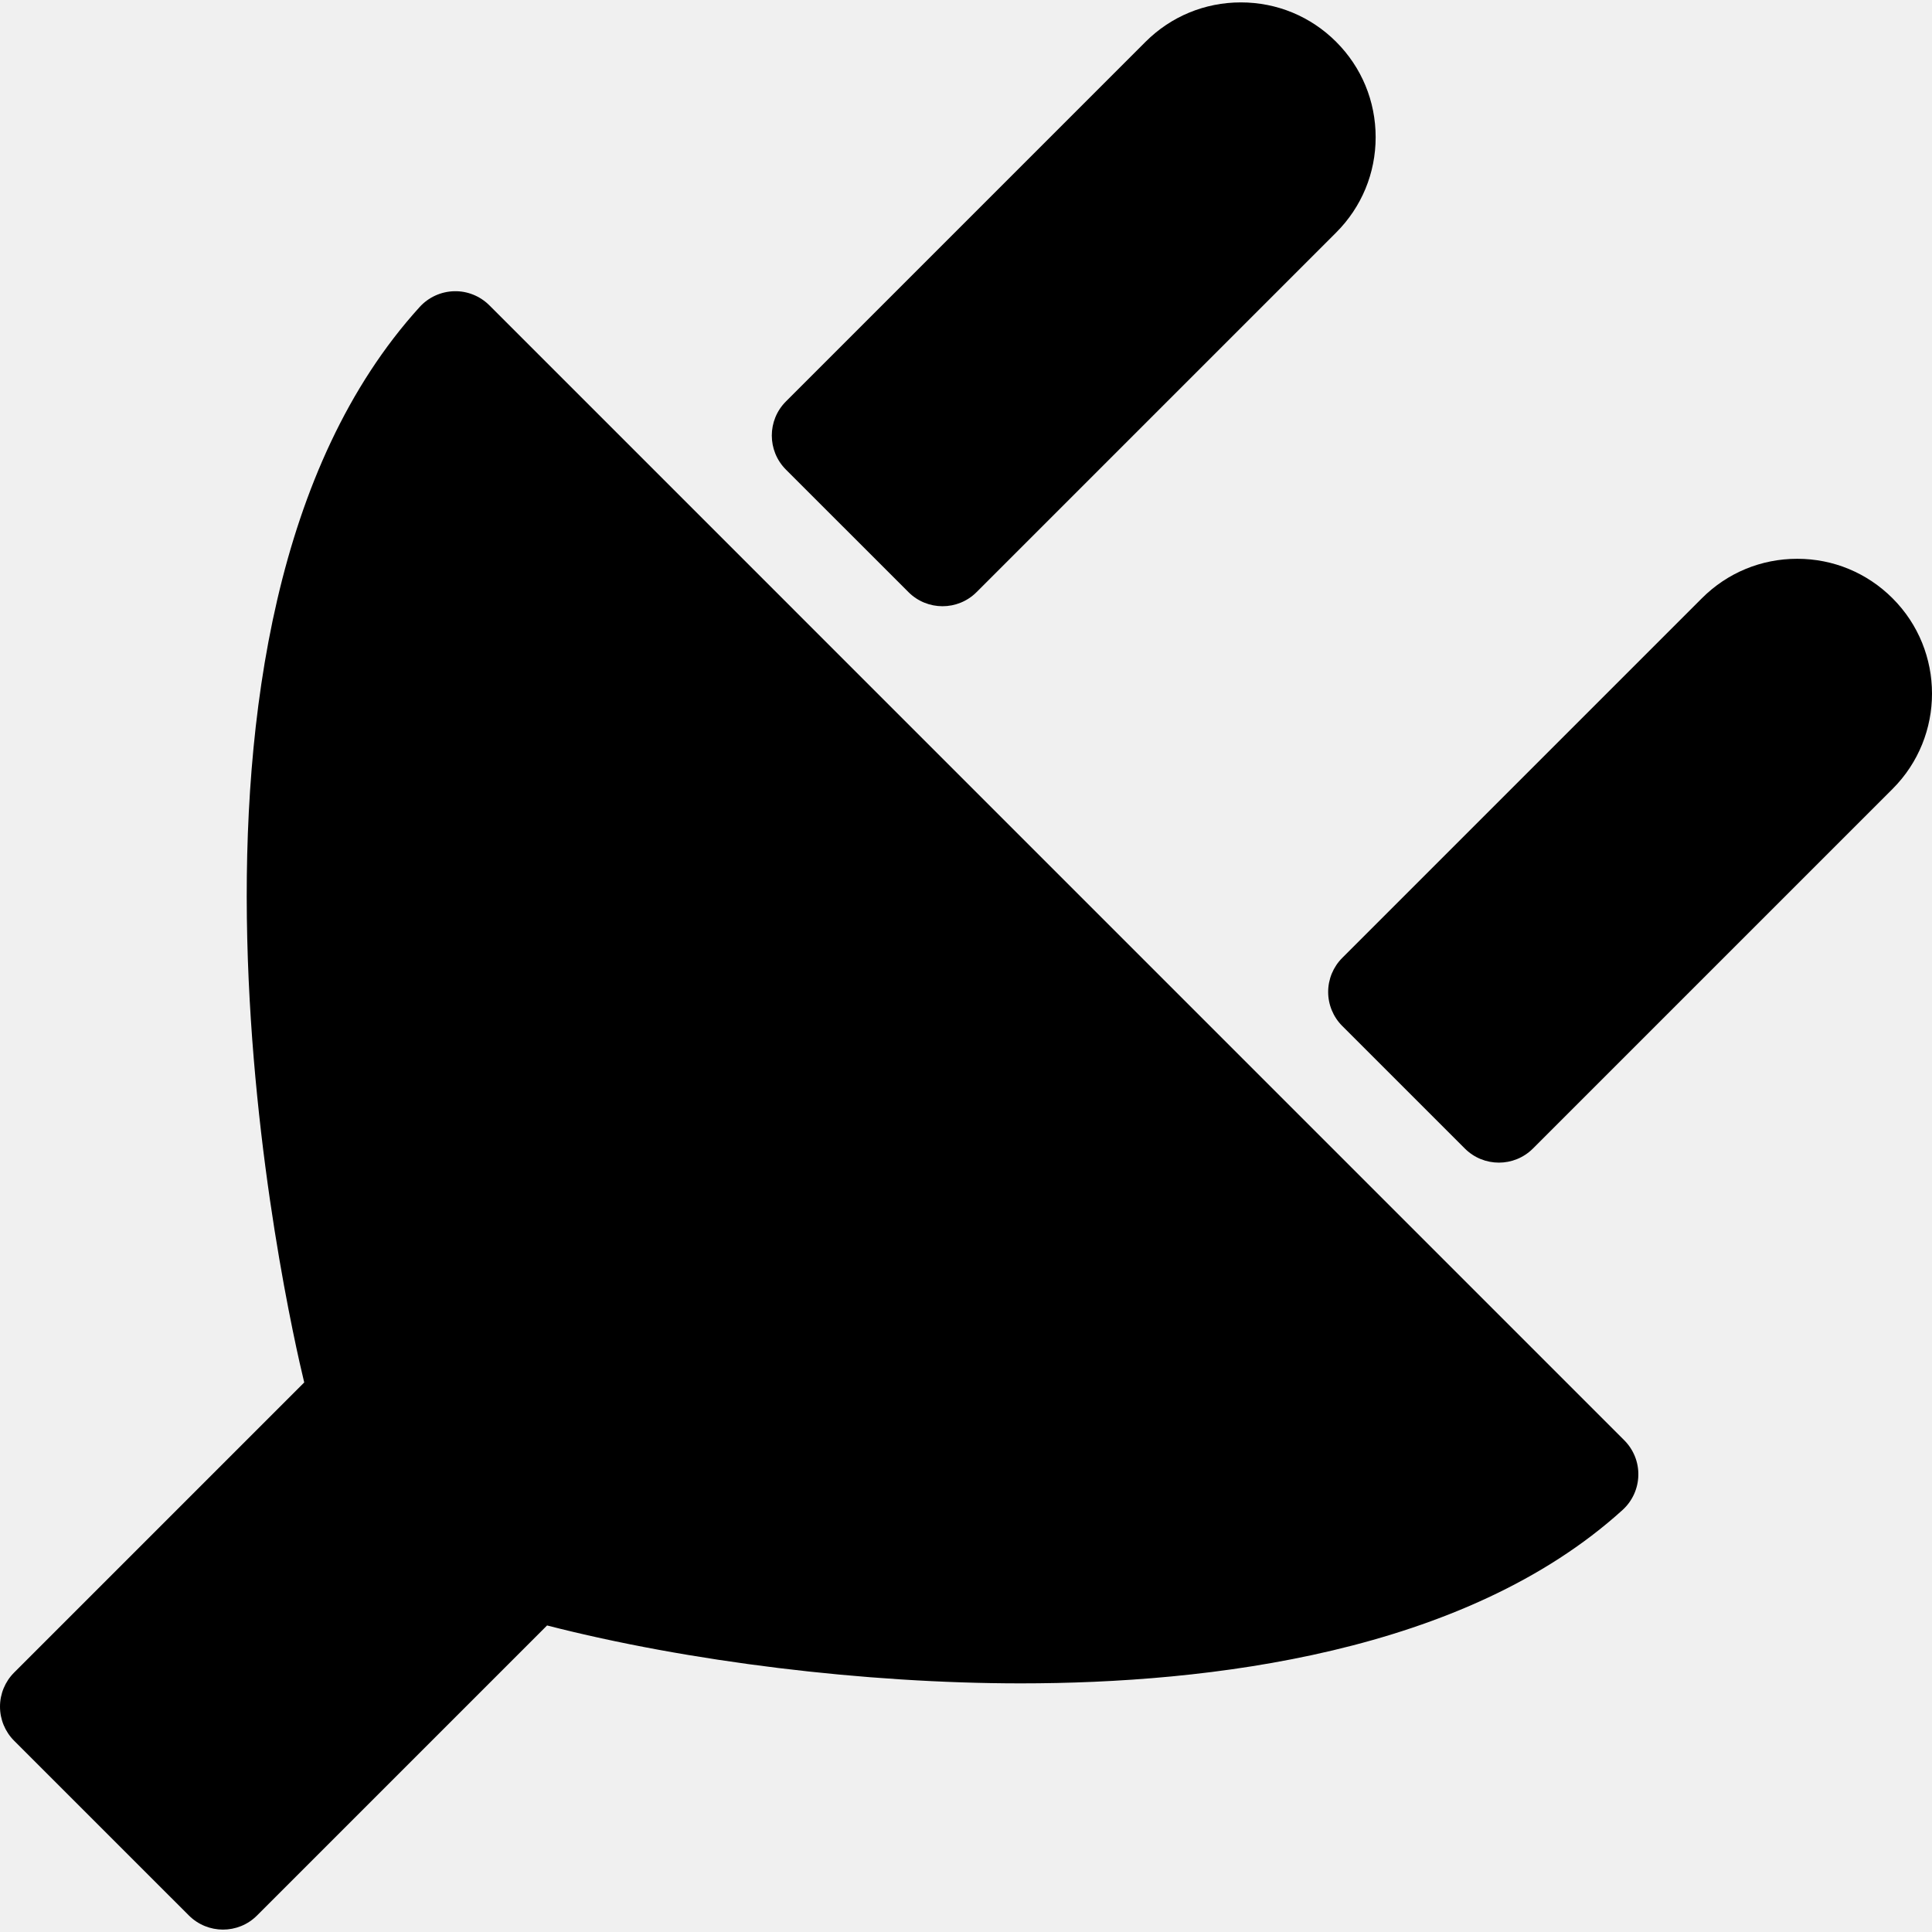
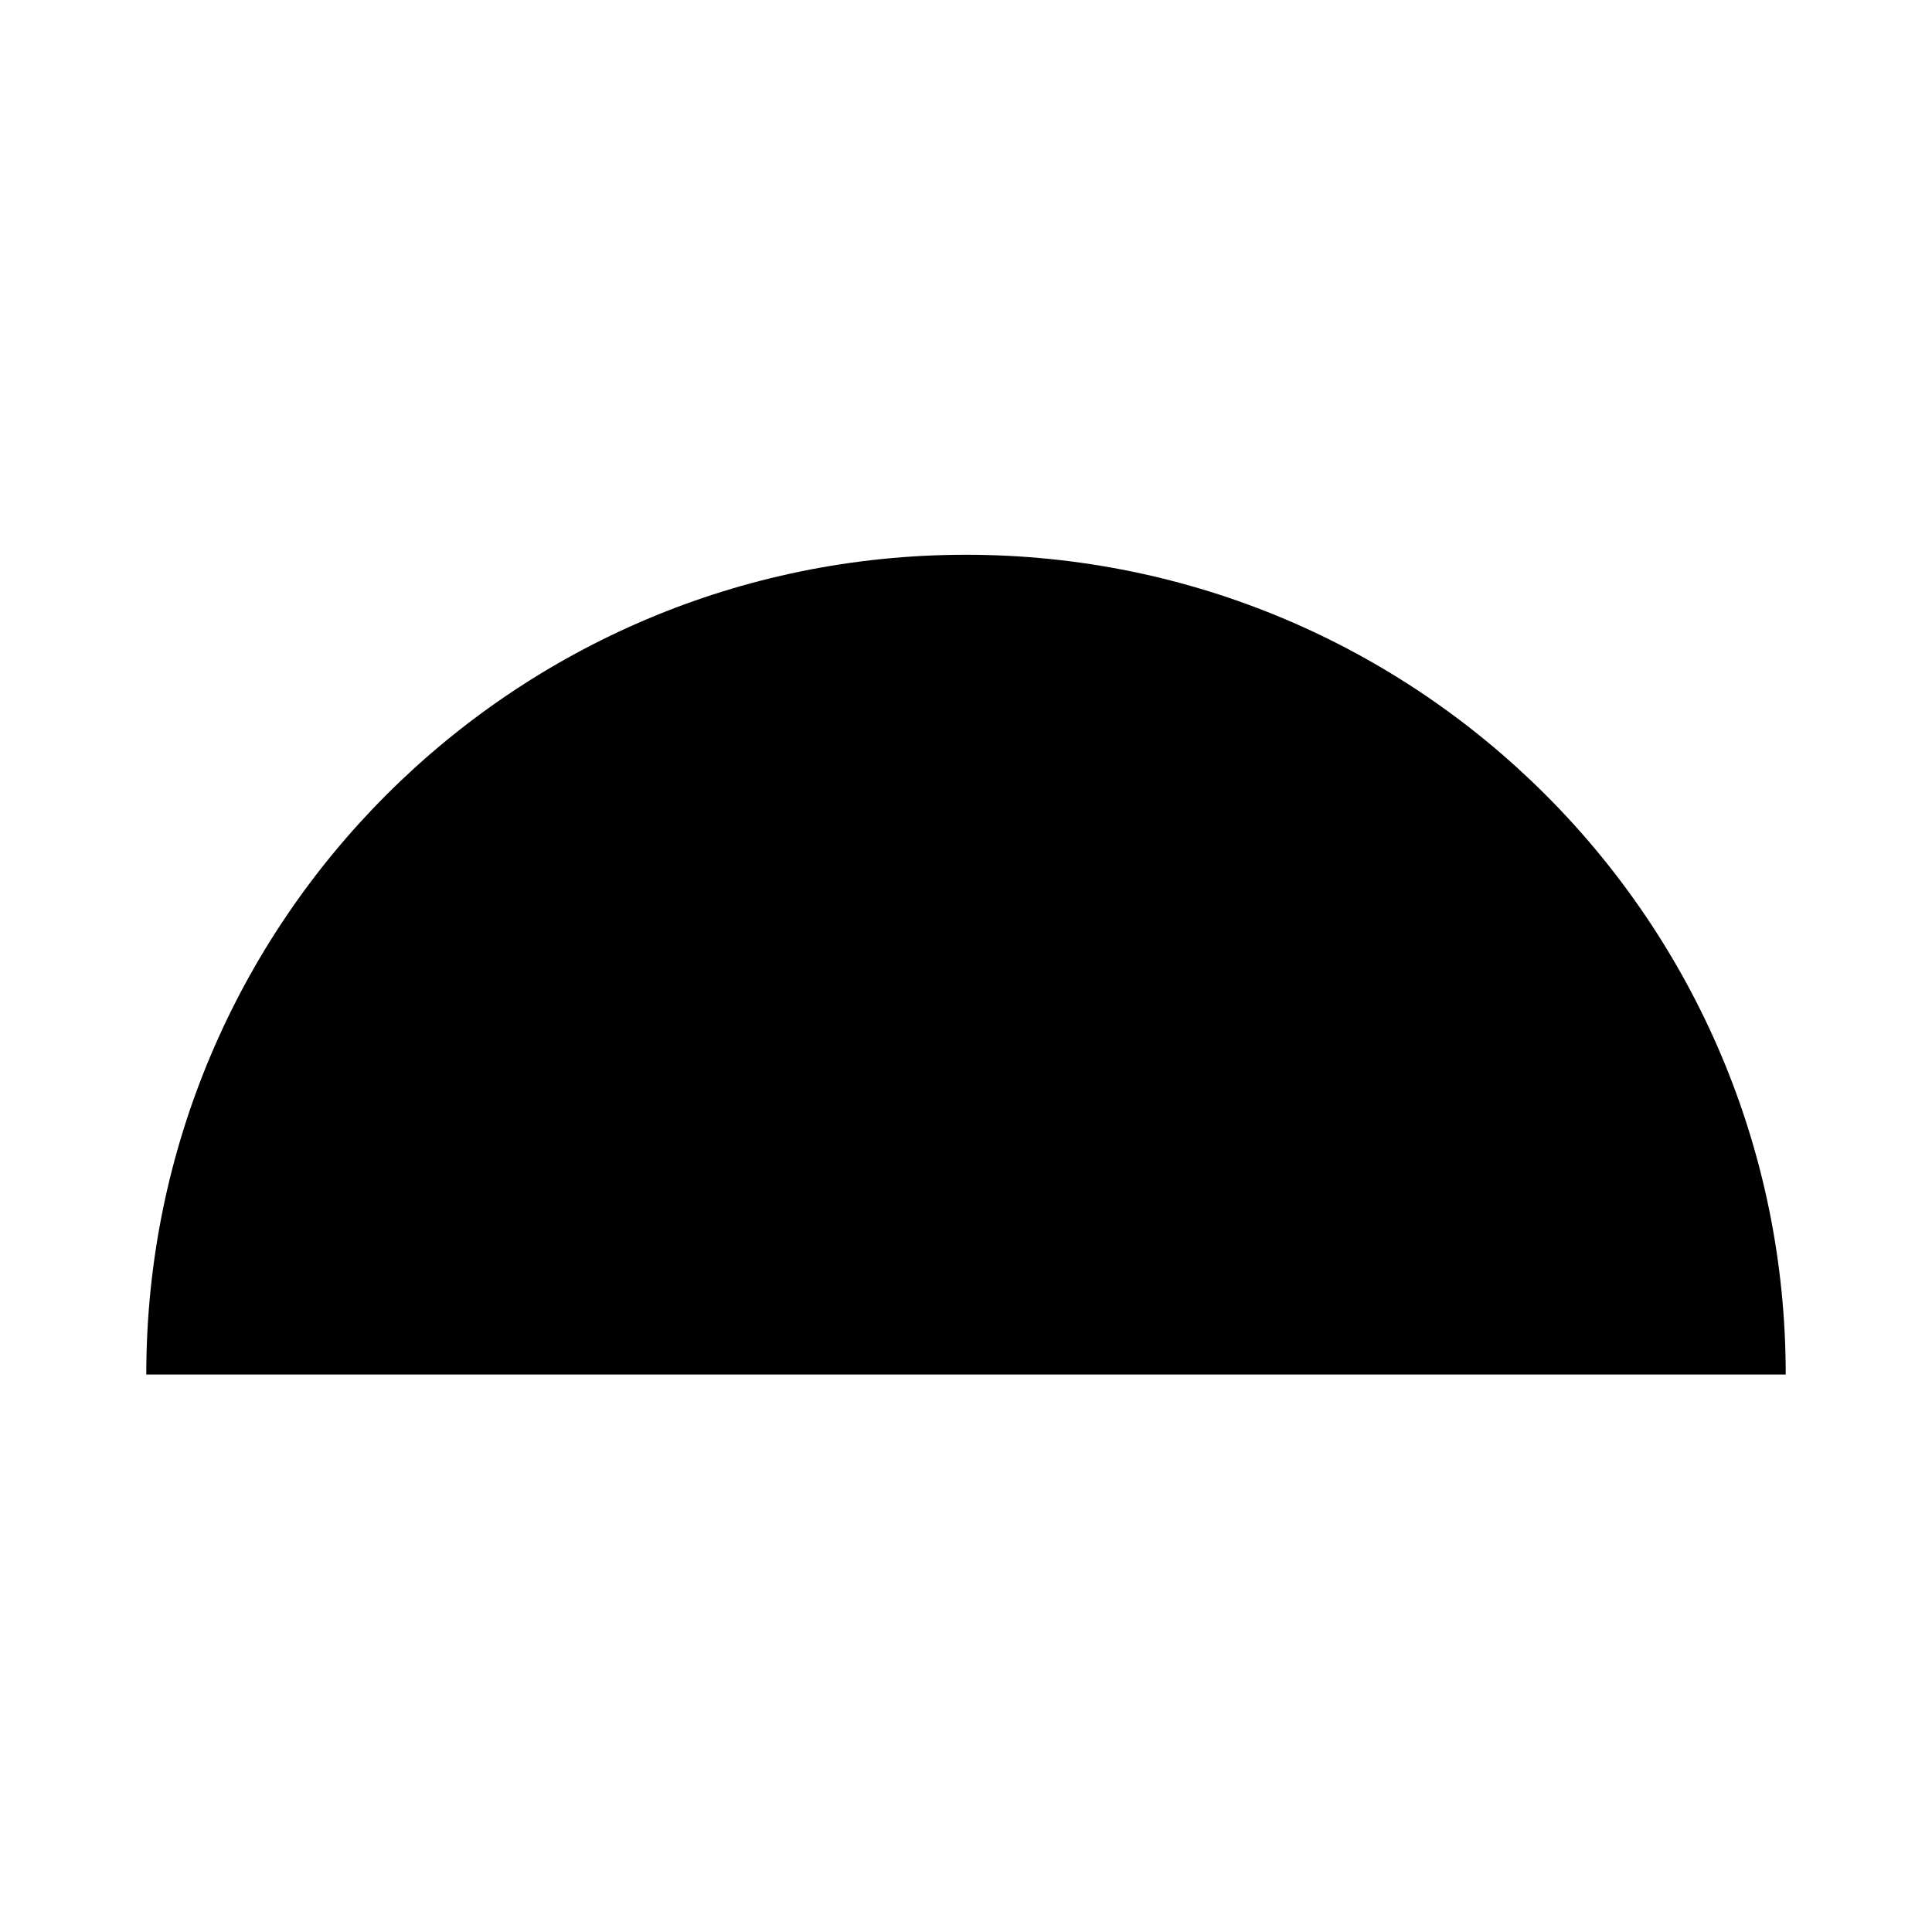
- <svg xmlns="http://www.w3.org/2000/svg" version="1.1" id="Capa_1" x="0px" y="0px" width="99.012px" height="99.012px" viewBox="0 0 99.012 99.012" style="enable-background:new 0 0 99.012 99.012;" xml:space="preserve">
-   <g>
-     <g>
-       <path d="M25.08,15.648c-0.478-0.478-1.135-0.742-1.805-0.723c-0.675,0.017-1.314,0.309-1.768,0.808    c-14.829,16.325-6.762,51.623-5.916,55.115L0.723,85.717C0.26,86.18,0,86.808,0,87.463c0,0.654,0.26,1.283,0.723,1.746    l8.958,8.957c0.482,0.48,1.114,0.723,1.746,0.723c0.631,0,1.264-0.24,1.745-0.723l14.865-14.864    c7.237,1.859,16.289,2.968,24.28,2.968c9.599,0,22.739-1.543,30.836-8.886c0.5-0.454,0.793-1.093,0.809-1.769    c0.018-0.676-0.245-1.328-0.723-1.805L25.08,15.648z" />
-       <path d="M46.557,30.345c0.482,0.482,1.114,0.723,1.746,0.723c0.632,0,1.264-0.241,1.746-0.724l18.428-18.428    c1.305-1.305,2.023-3.04,2.023-4.885c0-1.846-0.719-3.582-2.023-4.886c-1.305-1.305-3.039-2.022-4.885-2.022    c-1.845,0-3.581,0.718-4.887,2.022L40.277,20.574c-0.964,0.964-0.964,2.527,0,3.492L46.557,30.345z" />
-       <path d="M96.99,30.661c-1.305-1.305-3.039-2.024-4.885-2.024c-1.847,0-3.582,0.718-4.886,2.023L68.79,49.089    c-0.464,0.463-0.724,1.091-0.724,1.746s0.26,1.282,0.724,1.746l6.28,6.278c0.481,0.482,1.113,0.724,1.746,0.724    c0.631,0,1.264-0.241,1.746-0.724l18.43-18.429C99.686,37.735,99.686,33.353,96.99,30.661z" />
-     </g>
-   </g>
-   <g>
- </g>
-   <g>
- </g>
-   <g>
- </g>
-   <g>
- </g>
-   <g>
- </g>
-   <g>
- </g>
-   <g>
- </g>
-   <g>
- </g>
-   <g>
- </g>
-   <g>
- </g>
-   <g>
- </g>
-   <g>
- </g>
-   <g>
- </g>
-   <g>
- </g>
-   <g>
- </g>
+ <svg xmlns="http://www.w3.org/2000/svg" width="700" height="700" viewBox="0 0 700 700" fill="none">
+   <rect width="700" height="700" fill="white" />
+   <path d="M350 201C185.971 201 53 333.971 53 498H647C647 333.971 514.029 201 350 201Z" fill="black" />
</svg>
